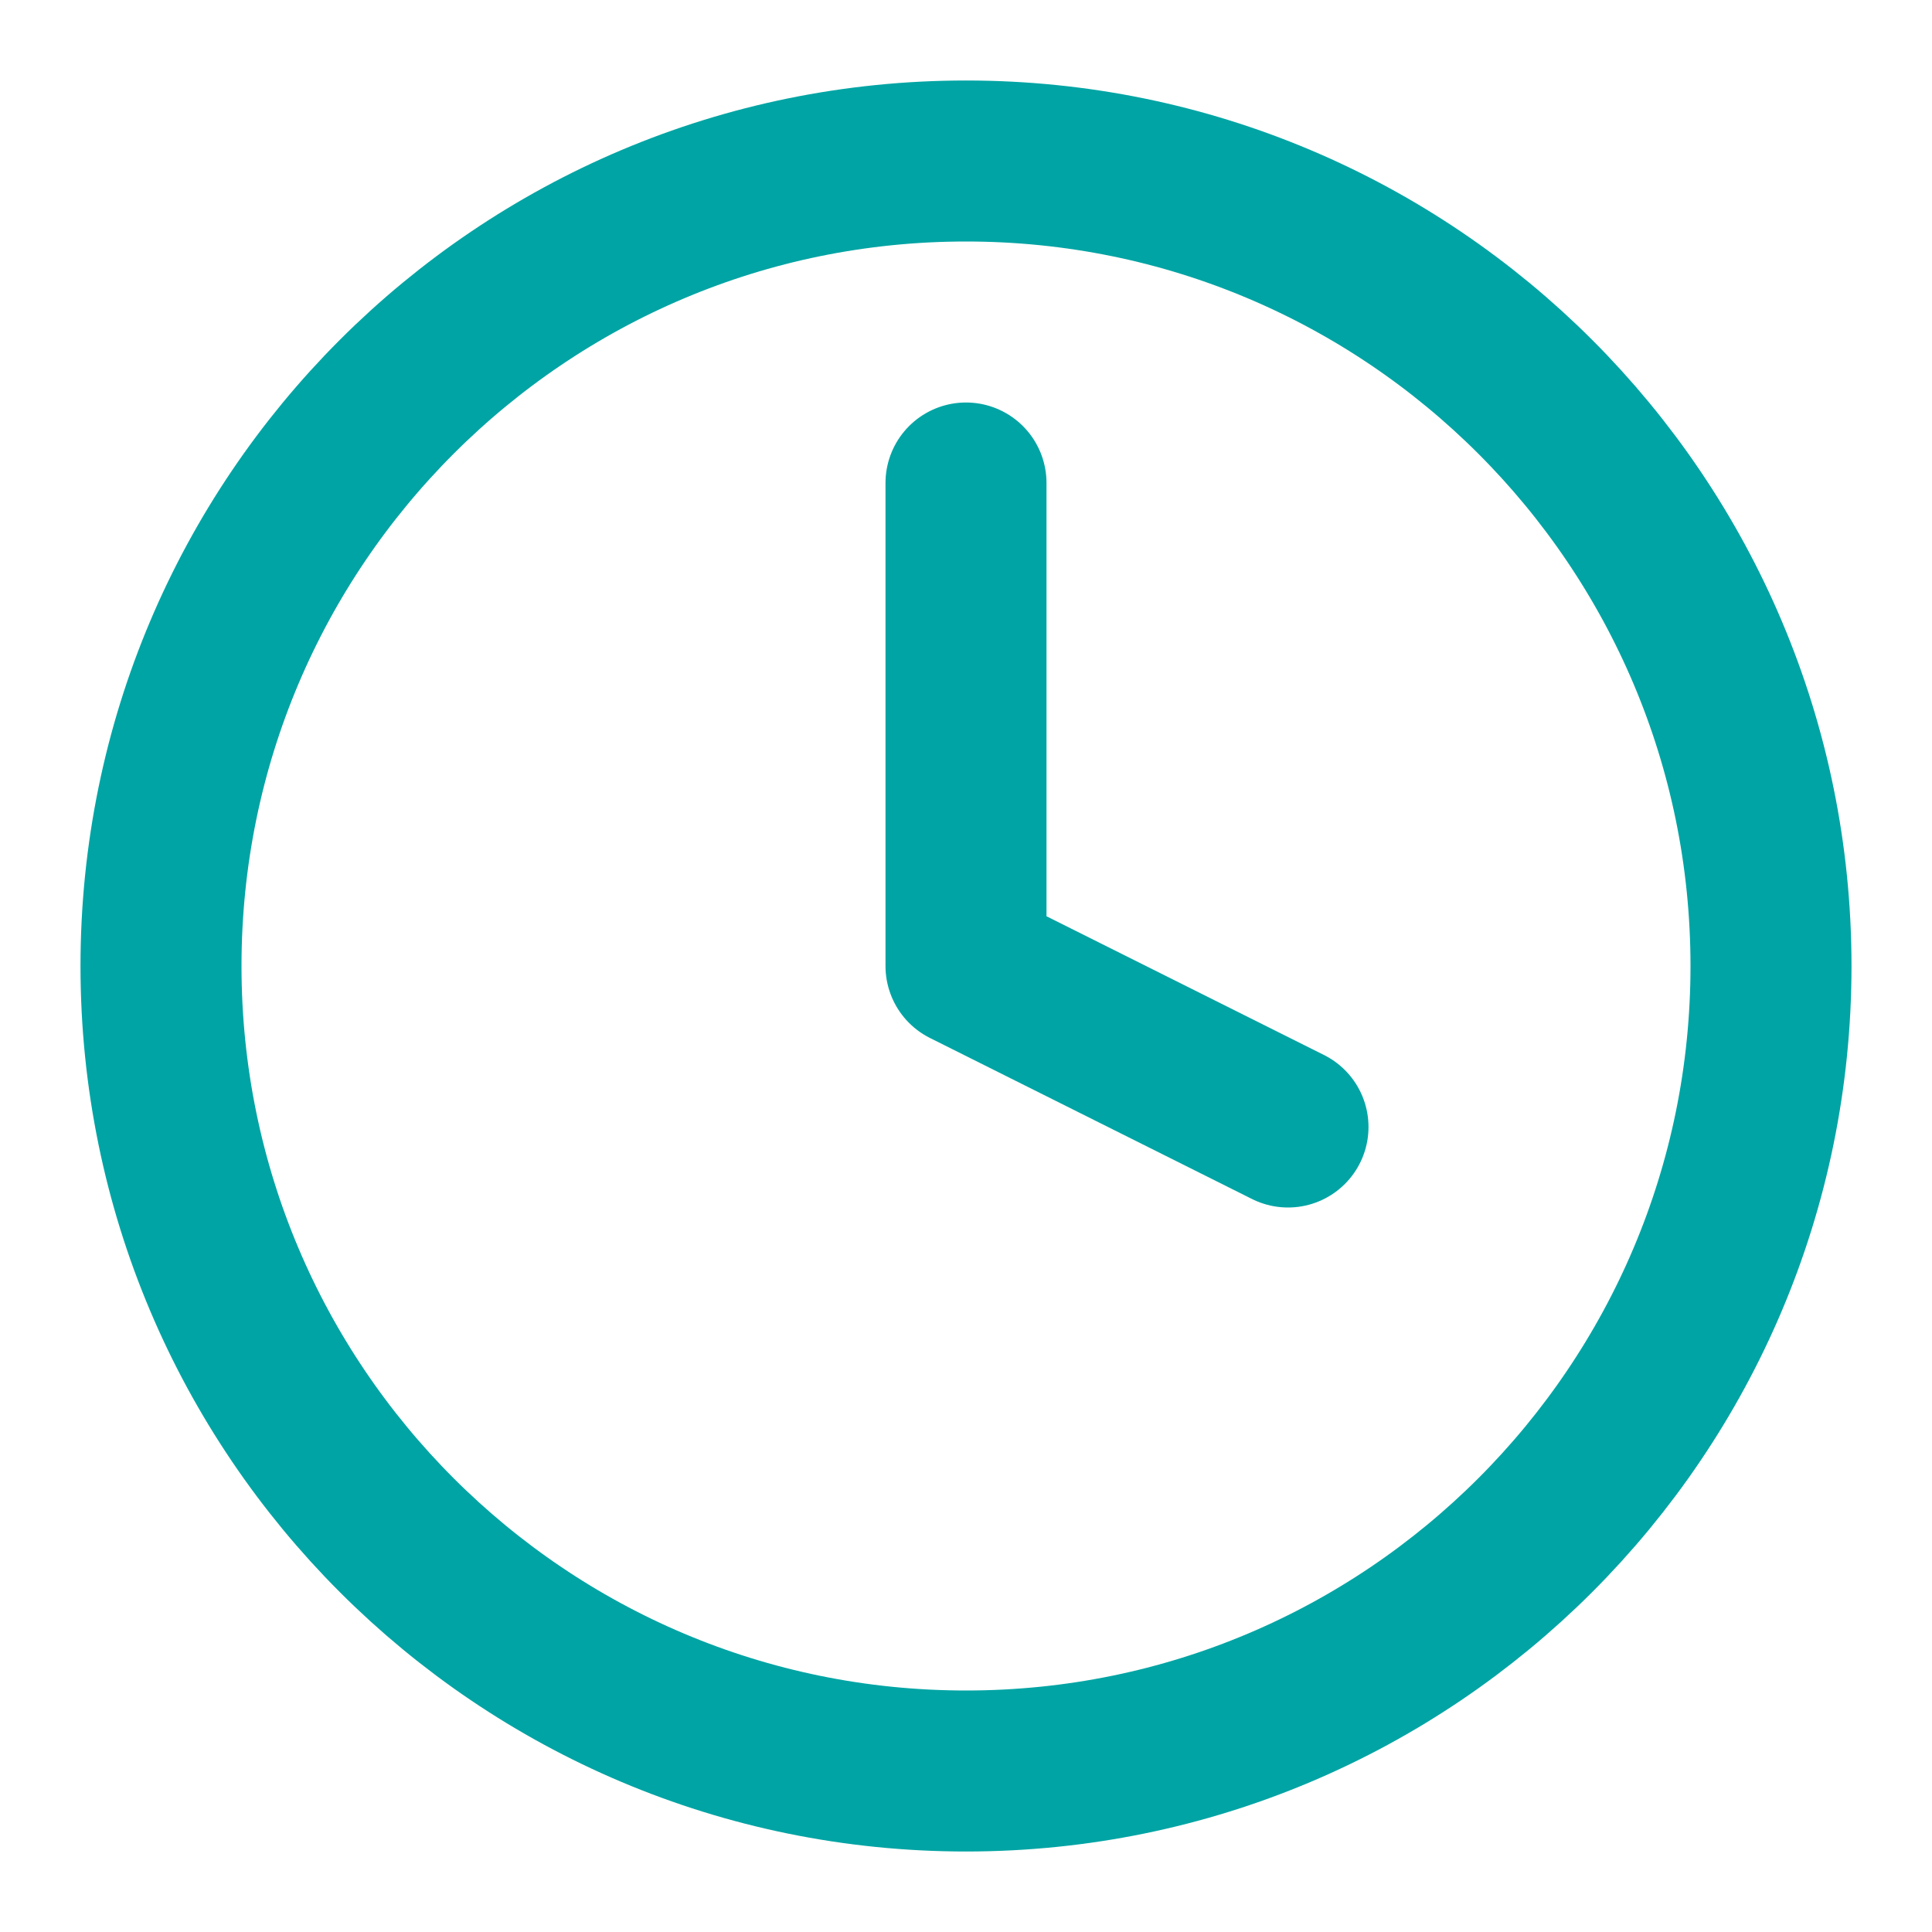
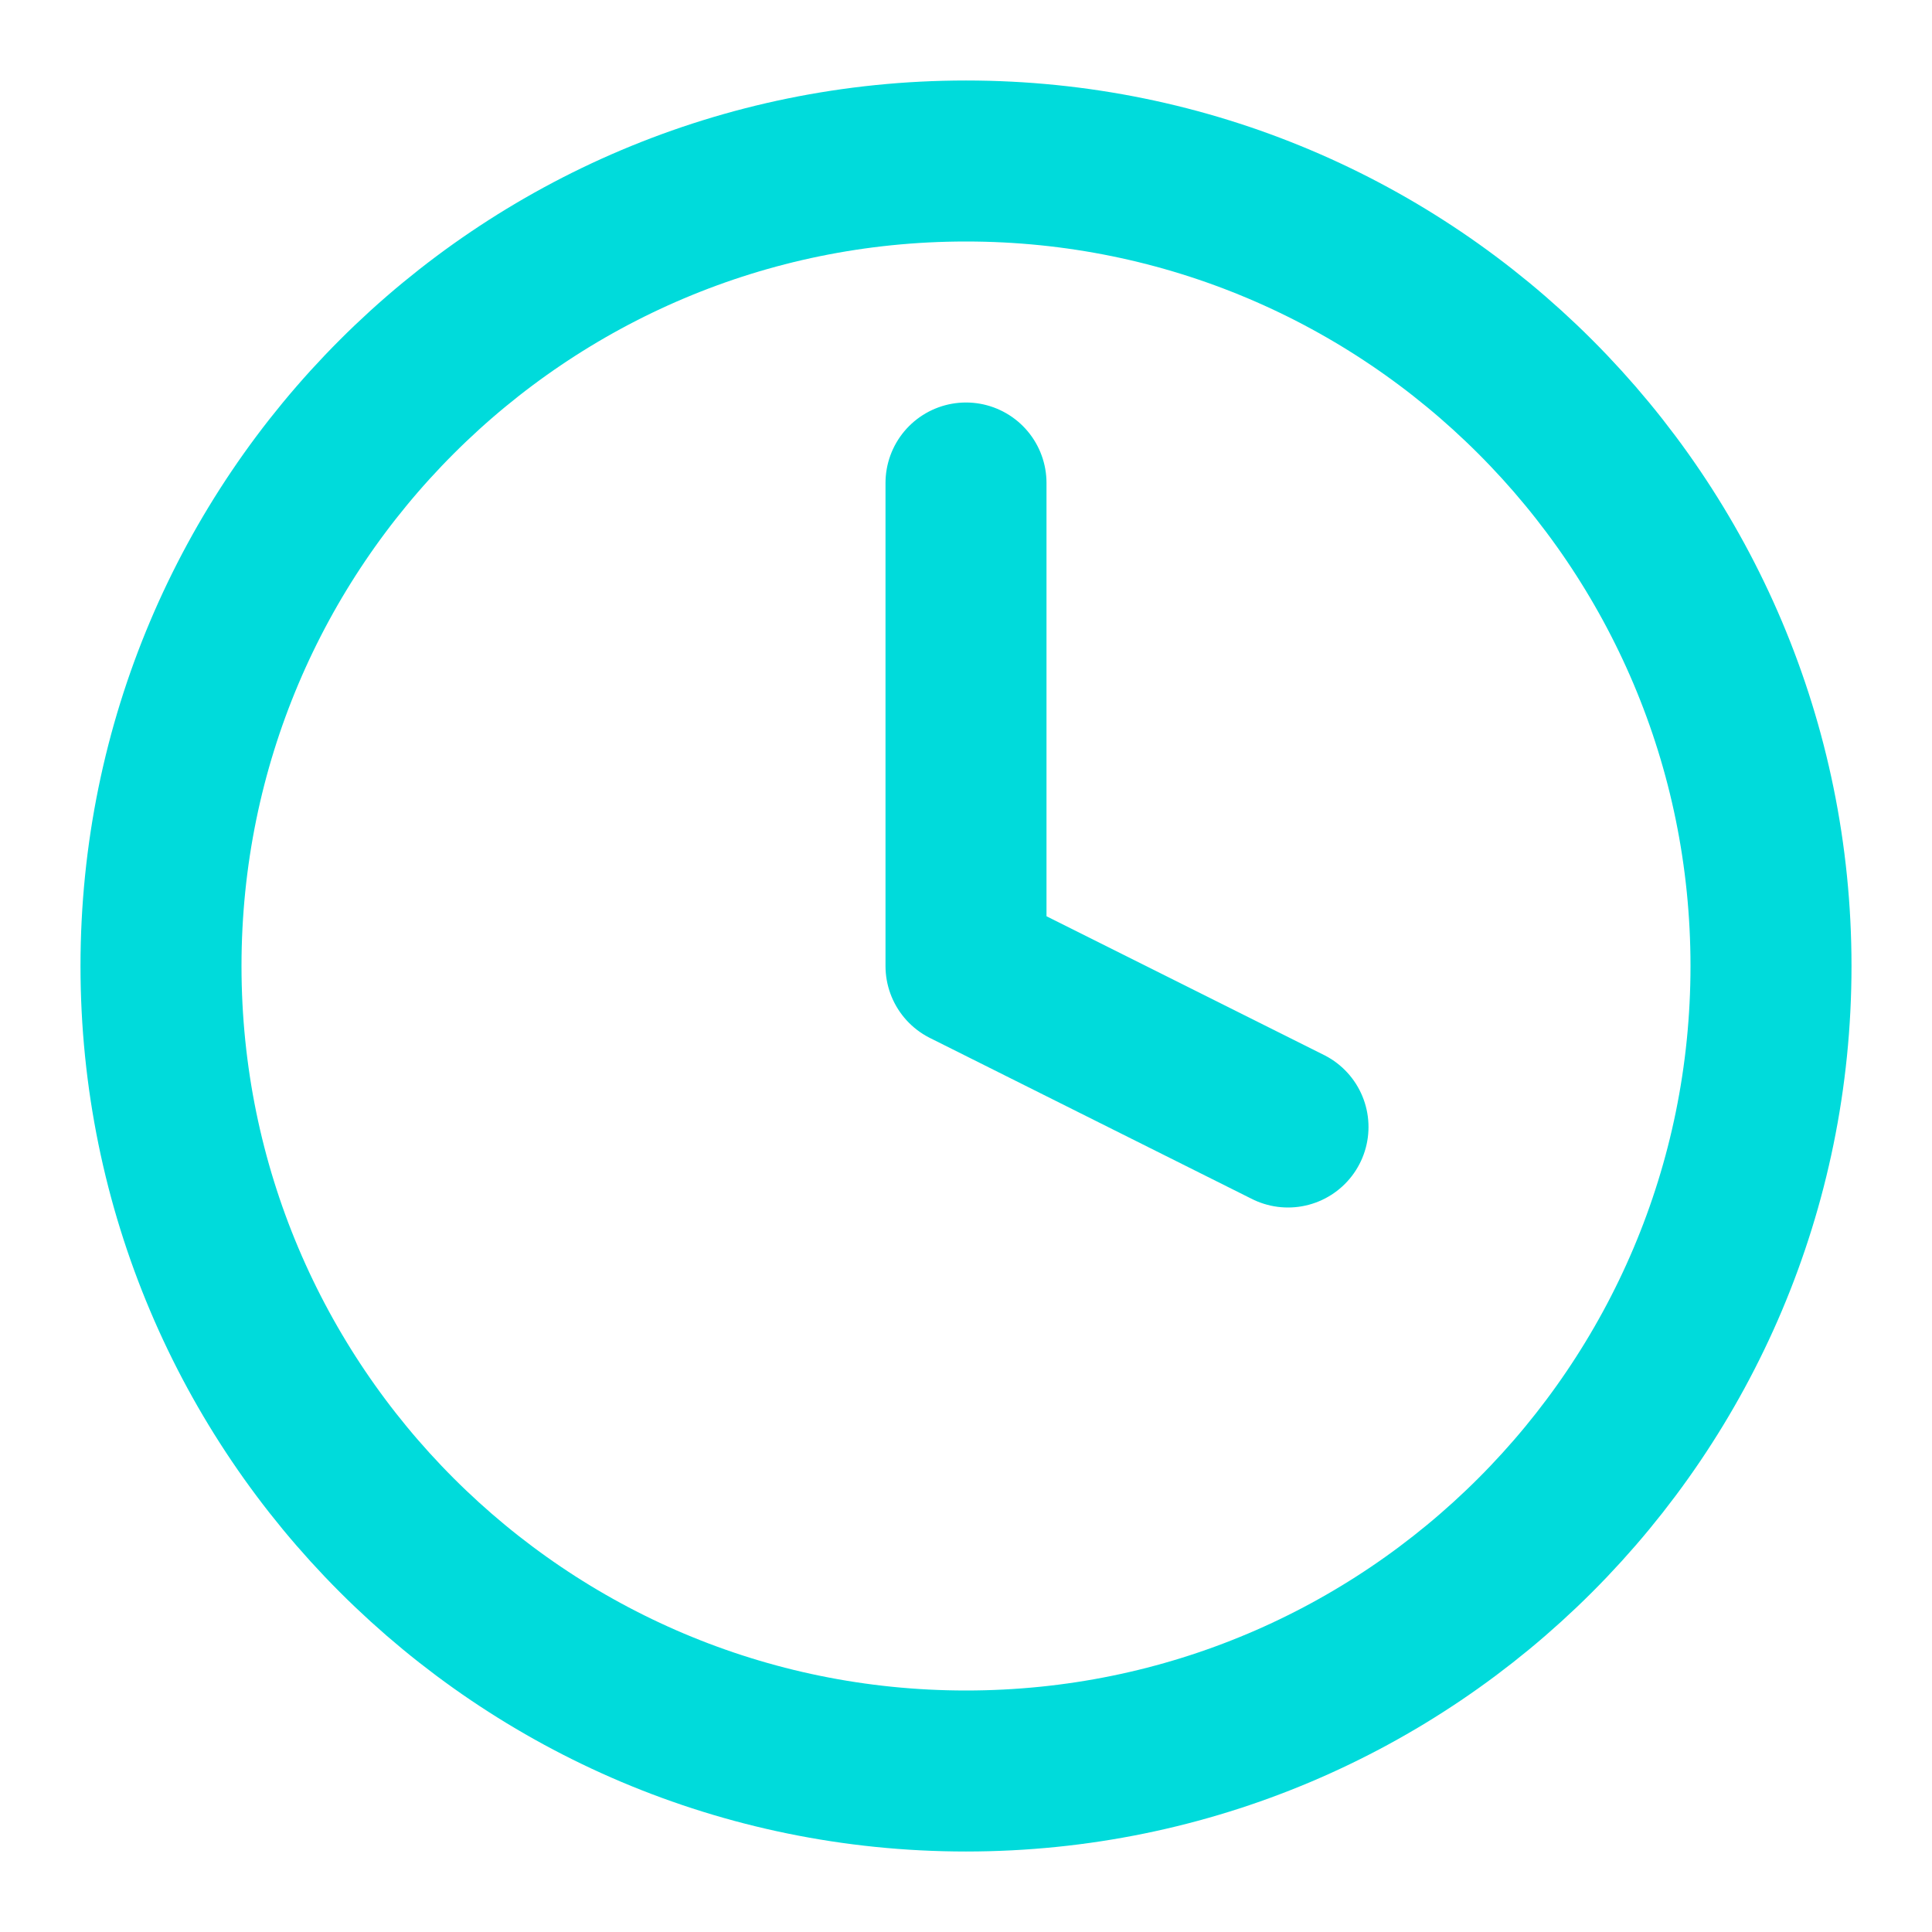
<svg xmlns="http://www.w3.org/2000/svg" width="24" height="24" viewBox="0 0 24 24" fill="none">
-   <path d="M12 6V12L16 14M22 12C22 17.523 17.523 22 12 22C6.477 22 2 17.523 2 12C2 6.477 6.477 2 12 2C17.523 2 22 6.477 22 12Z" stroke="#00A4A4" stroke-width="2" stroke-linecap="round" stroke-linejoin="round" />
+   <path d="M12 6V12L16 14M22 12C22 17.523 17.523 22 12 22C6.477 22 2 17.523 2 12C2 6.477 6.477 2 12 2C17.523 2 22 6.477 22 12Z" stroke="#00DBDB" stroke-width="2" stroke-linecap="round" stroke-linejoin="round" />
</svg>
